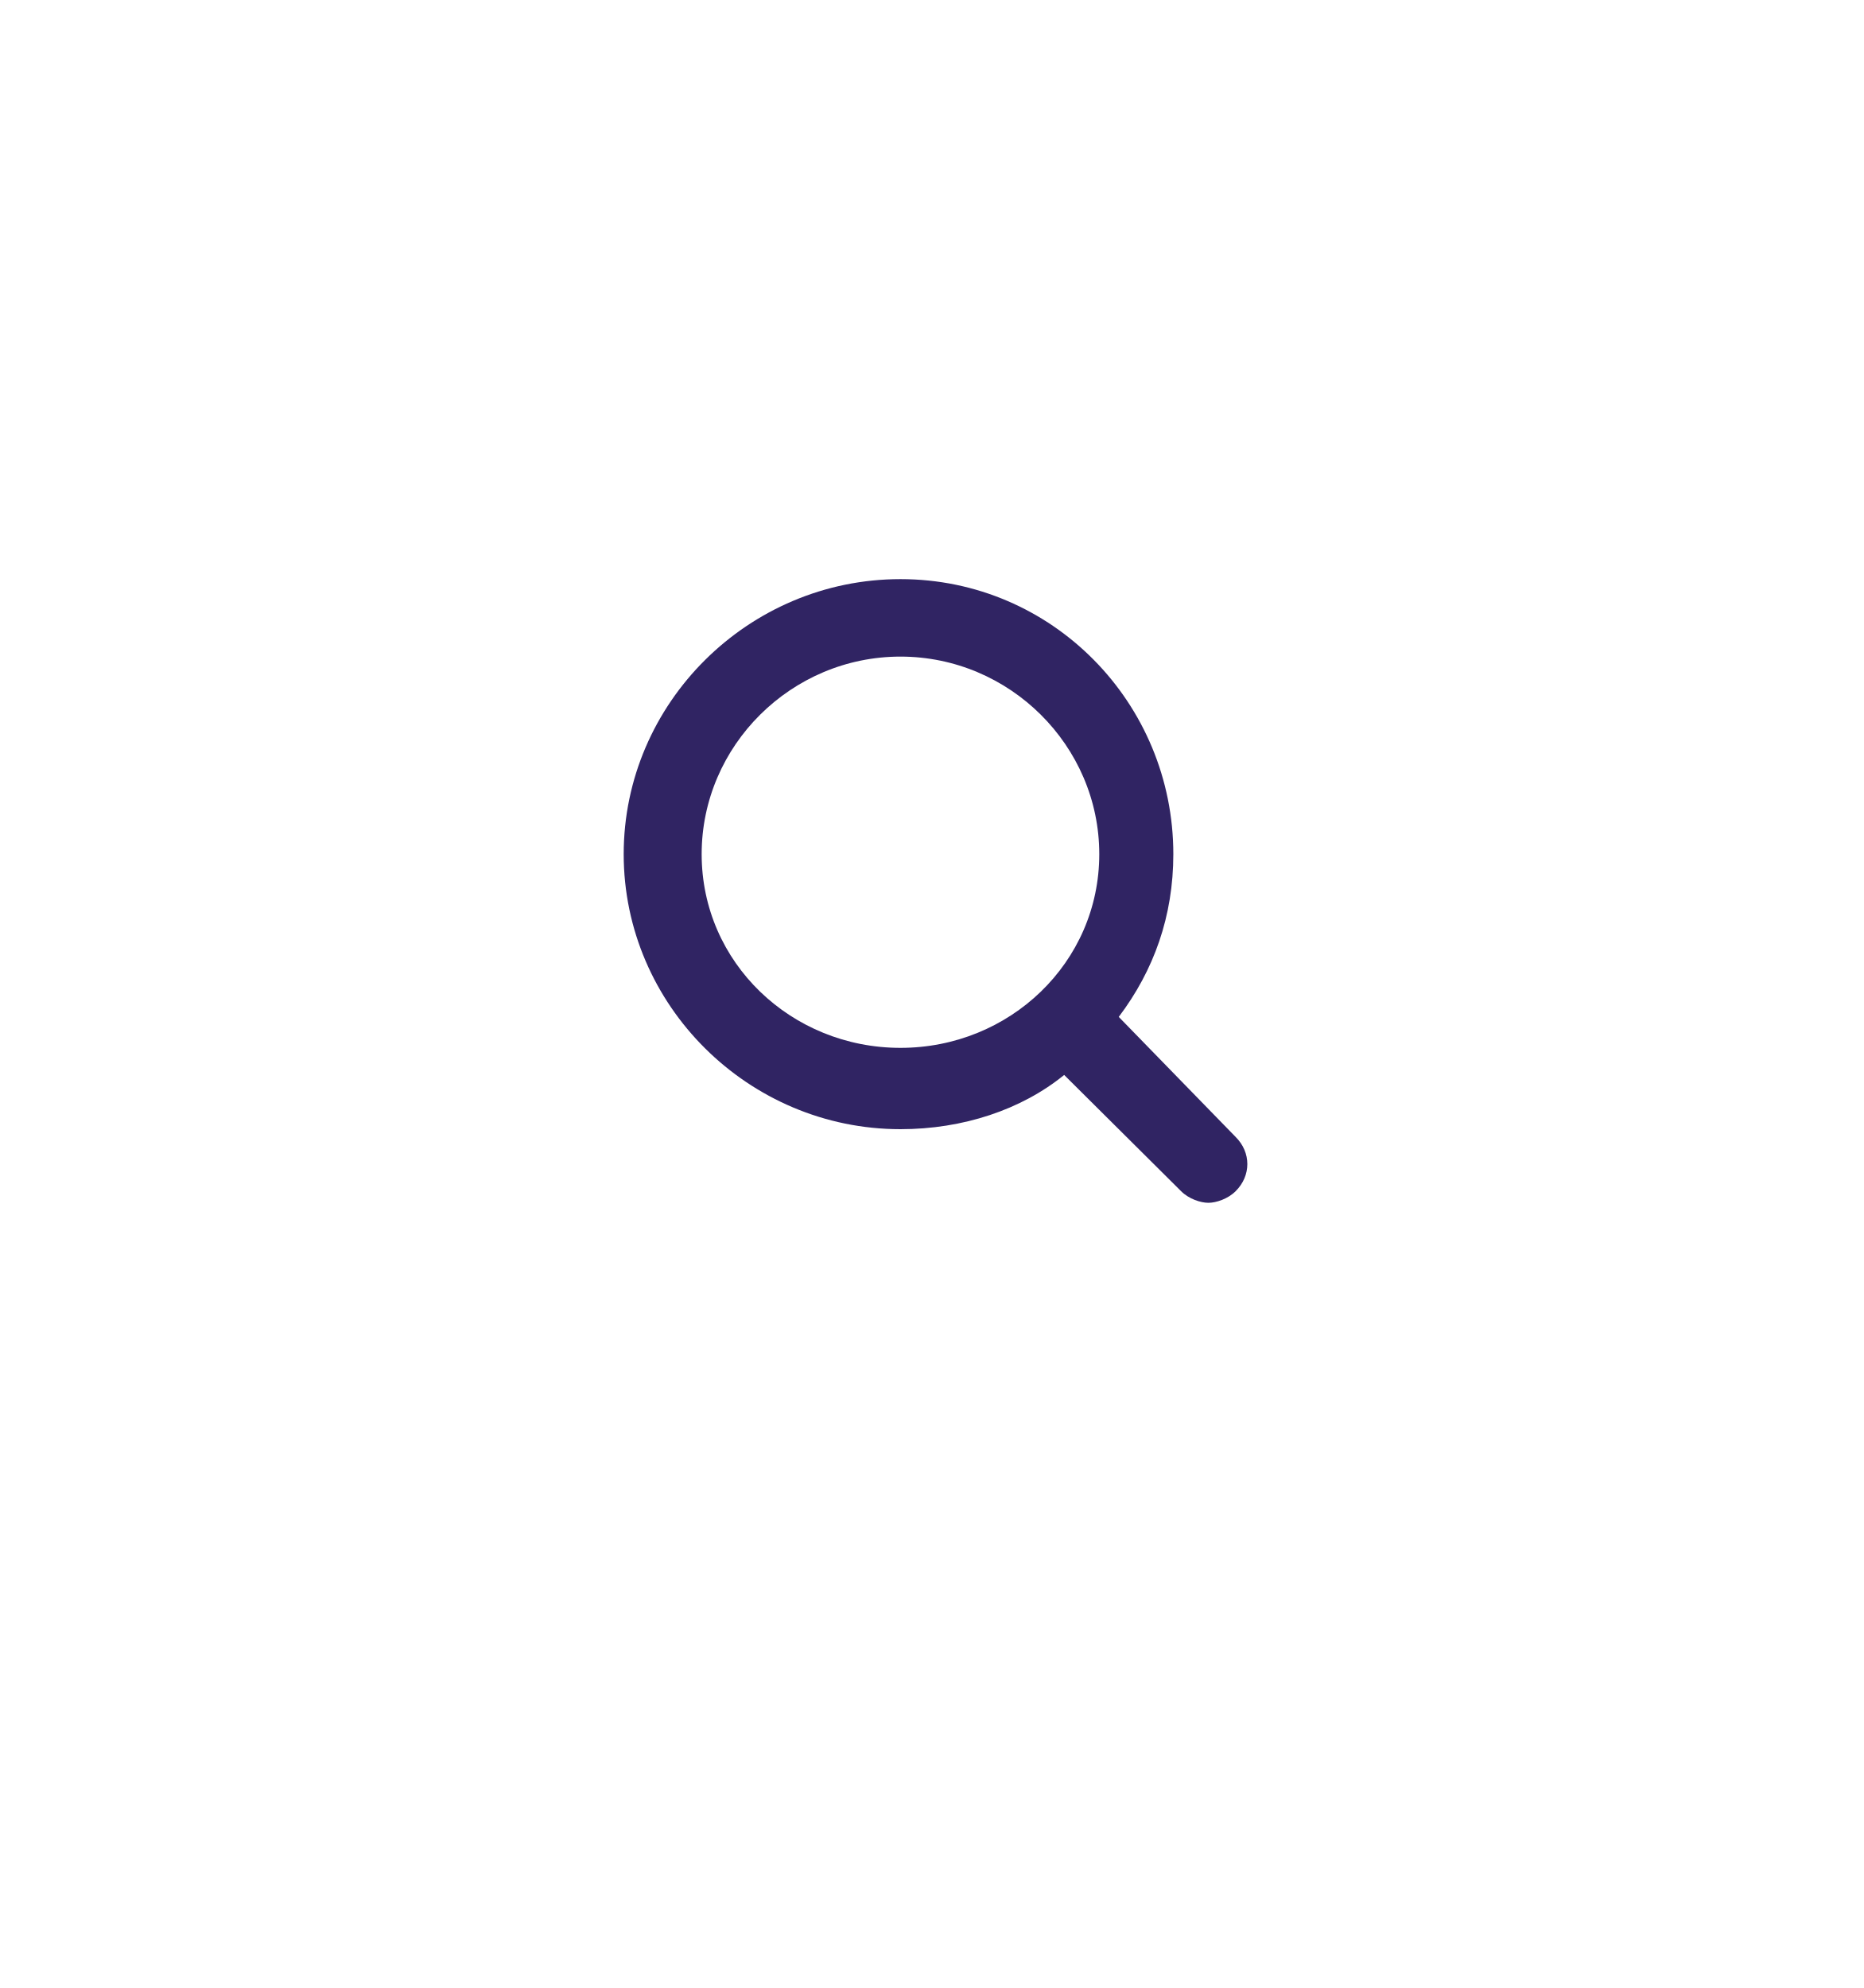
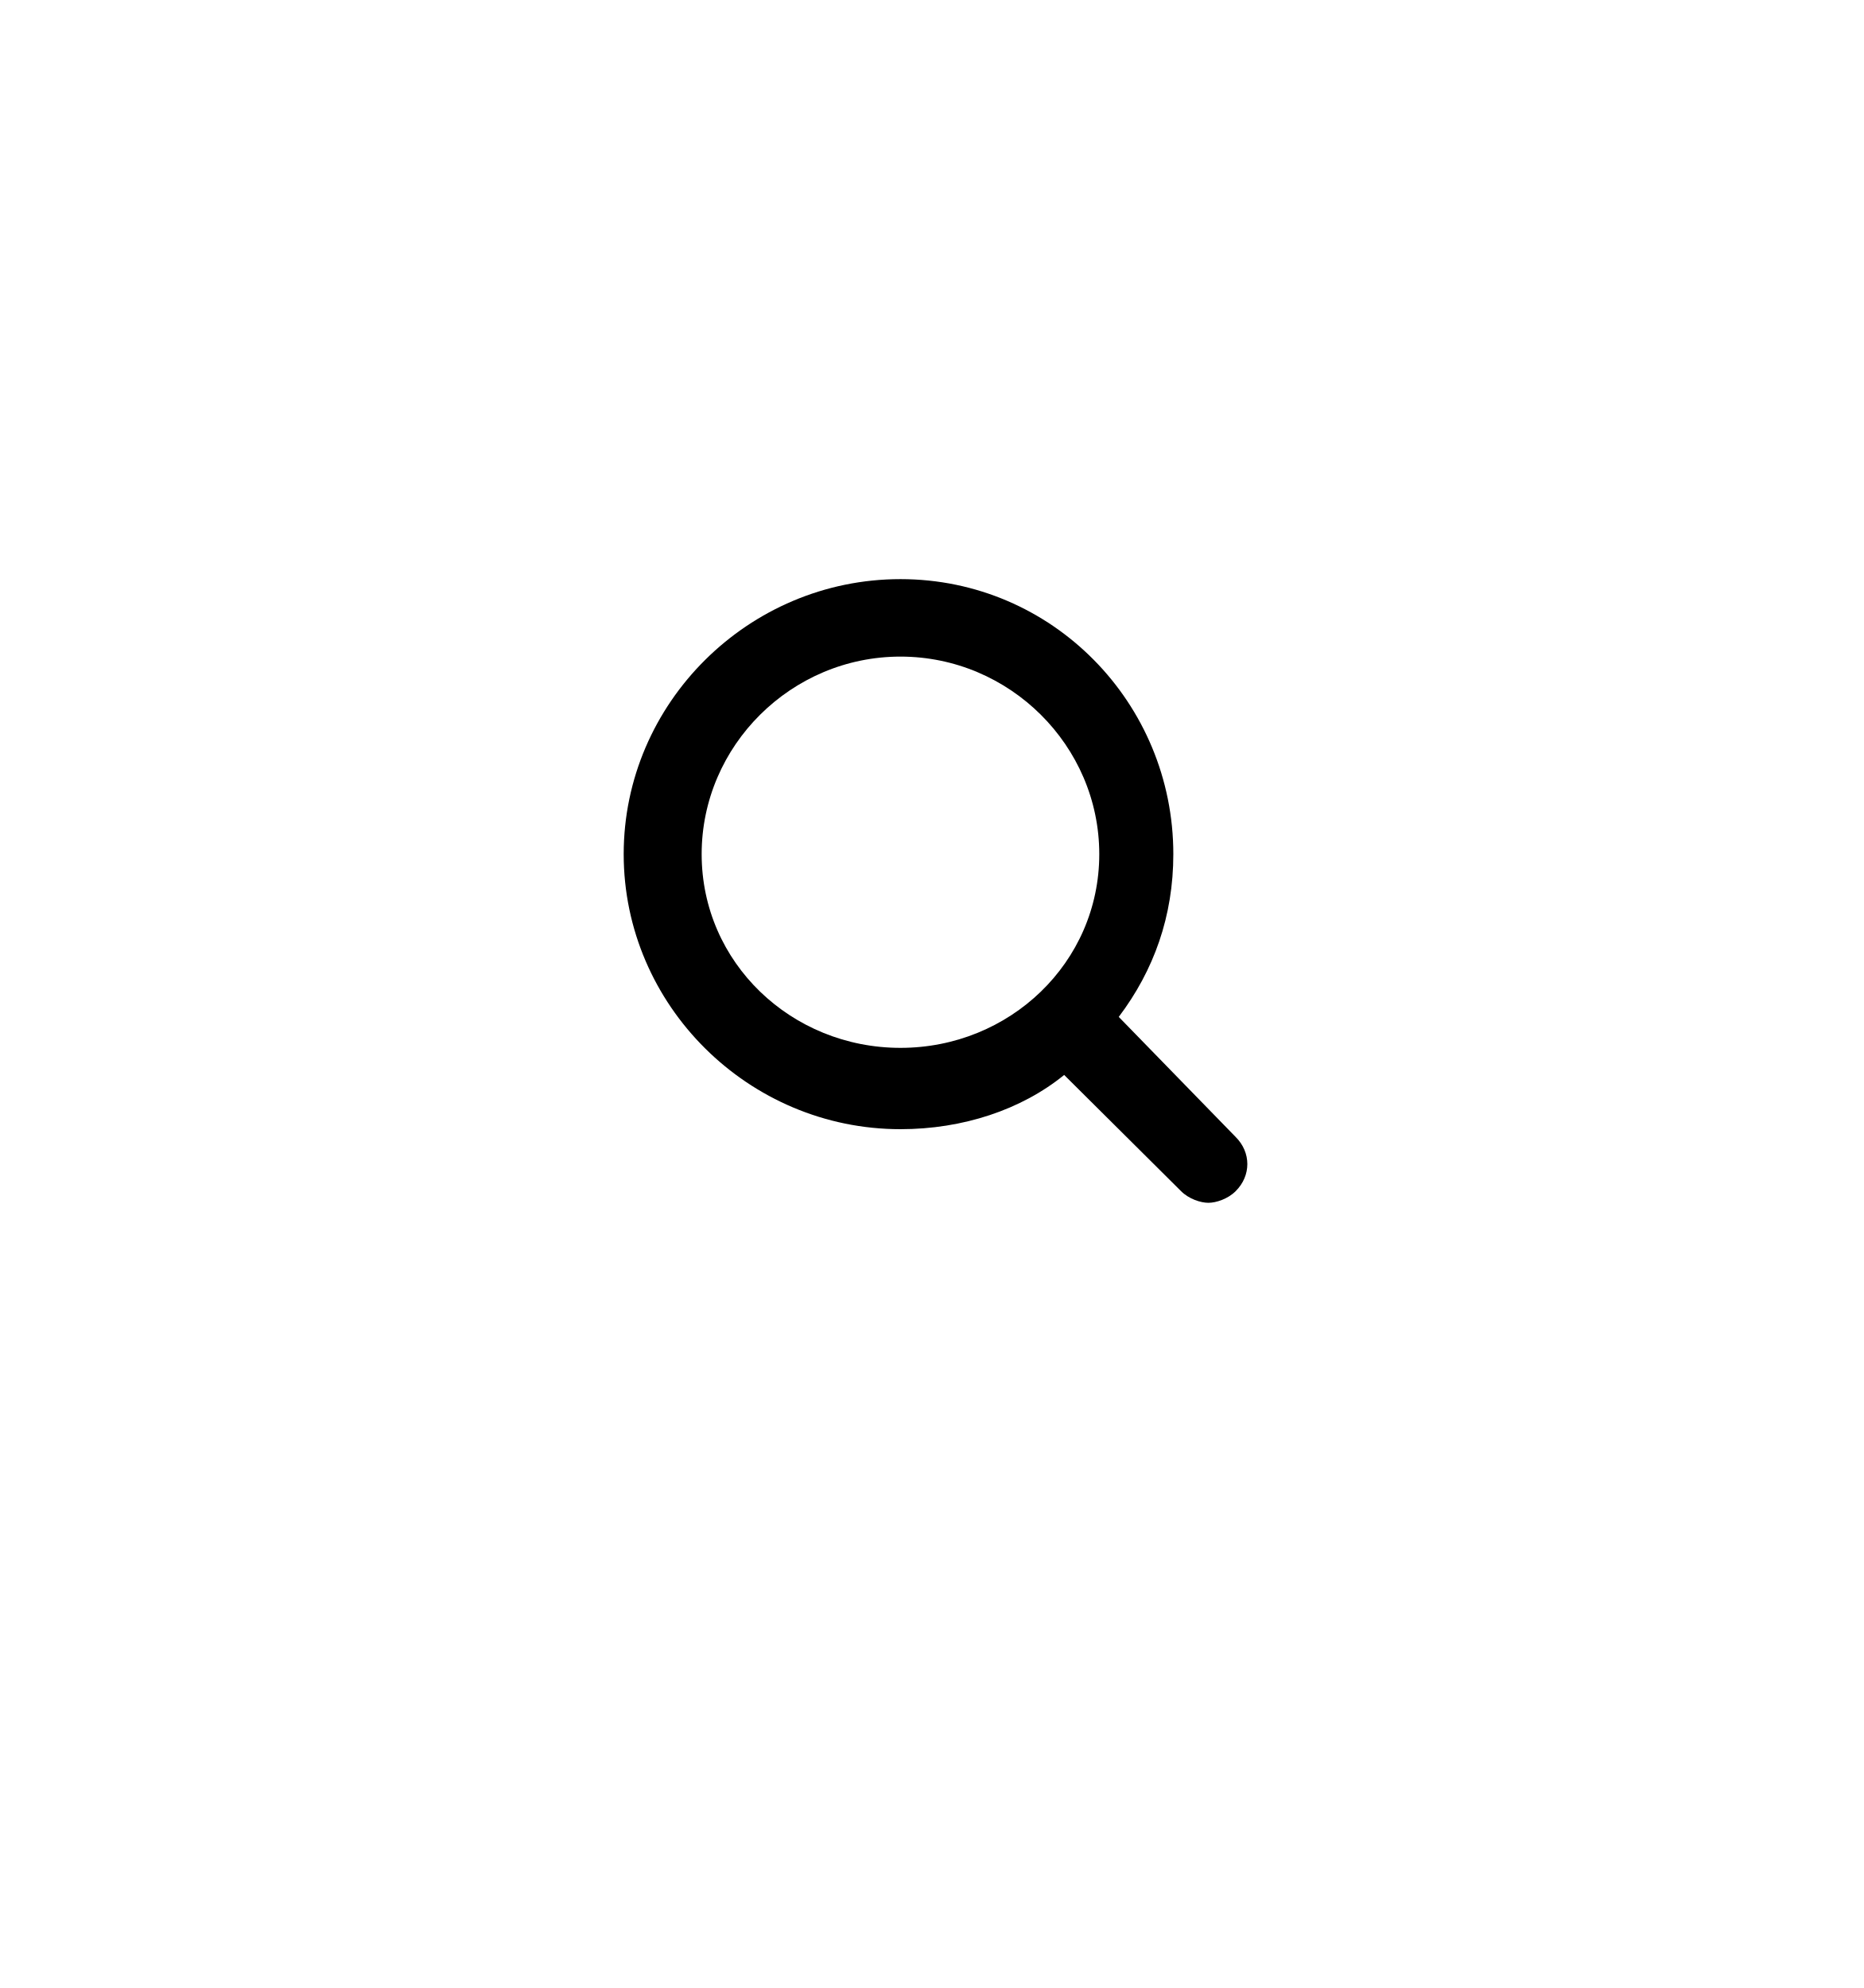
<svg xmlns="http://www.w3.org/2000/svg" version="1.1" width="30" height="32" viewBox="0 0 30 32">
-   <path fill="#302463" d="M18.008 16.368c0.565-0.748 0.878-1.621 0.878-2.619 0-2.432-1.945-4.427-4.392-4.427s-4.455 1.995-4.455 4.427c0 2.432 2.008 4.427 4.455 4.427 1.004 0 1.945-0.312 2.635-0.873l1.882 1.871c0.125 0.125 0.314 0.187 0.439 0.187s0.314-0.062 0.439-0.187c0.251-0.249 0.251-0.624 0-0.873l-1.882-1.933zM14.494 16.867c-1.757 0-3.2-1.372-3.2-3.118s1.443-3.18 3.2-3.18c1.757 0 3.2 1.434 3.2 3.18s-1.443 3.118-3.2 3.118z" />
+   <path d="M18.008 16.368c0.565-0.748 0.878-1.621 0.878-2.619 0-2.432-1.945-4.427-4.392-4.427s-4.455 1.995-4.455 4.427c0 2.432 2.008 4.427 4.455 4.427 1.004 0 1.945-0.312 2.635-0.873l1.882 1.871c0.125 0.125 0.314 0.187 0.439 0.187s0.314-0.062 0.439-0.187c0.251-0.249 0.251-0.624 0-0.873l-1.882-1.933zM14.494 16.867c-1.757 0-3.2-1.372-3.2-3.118s1.443-3.18 3.2-3.18c1.757 0 3.2 1.434 3.2 3.18s-1.443 3.118-3.2 3.118z" />
</svg>
